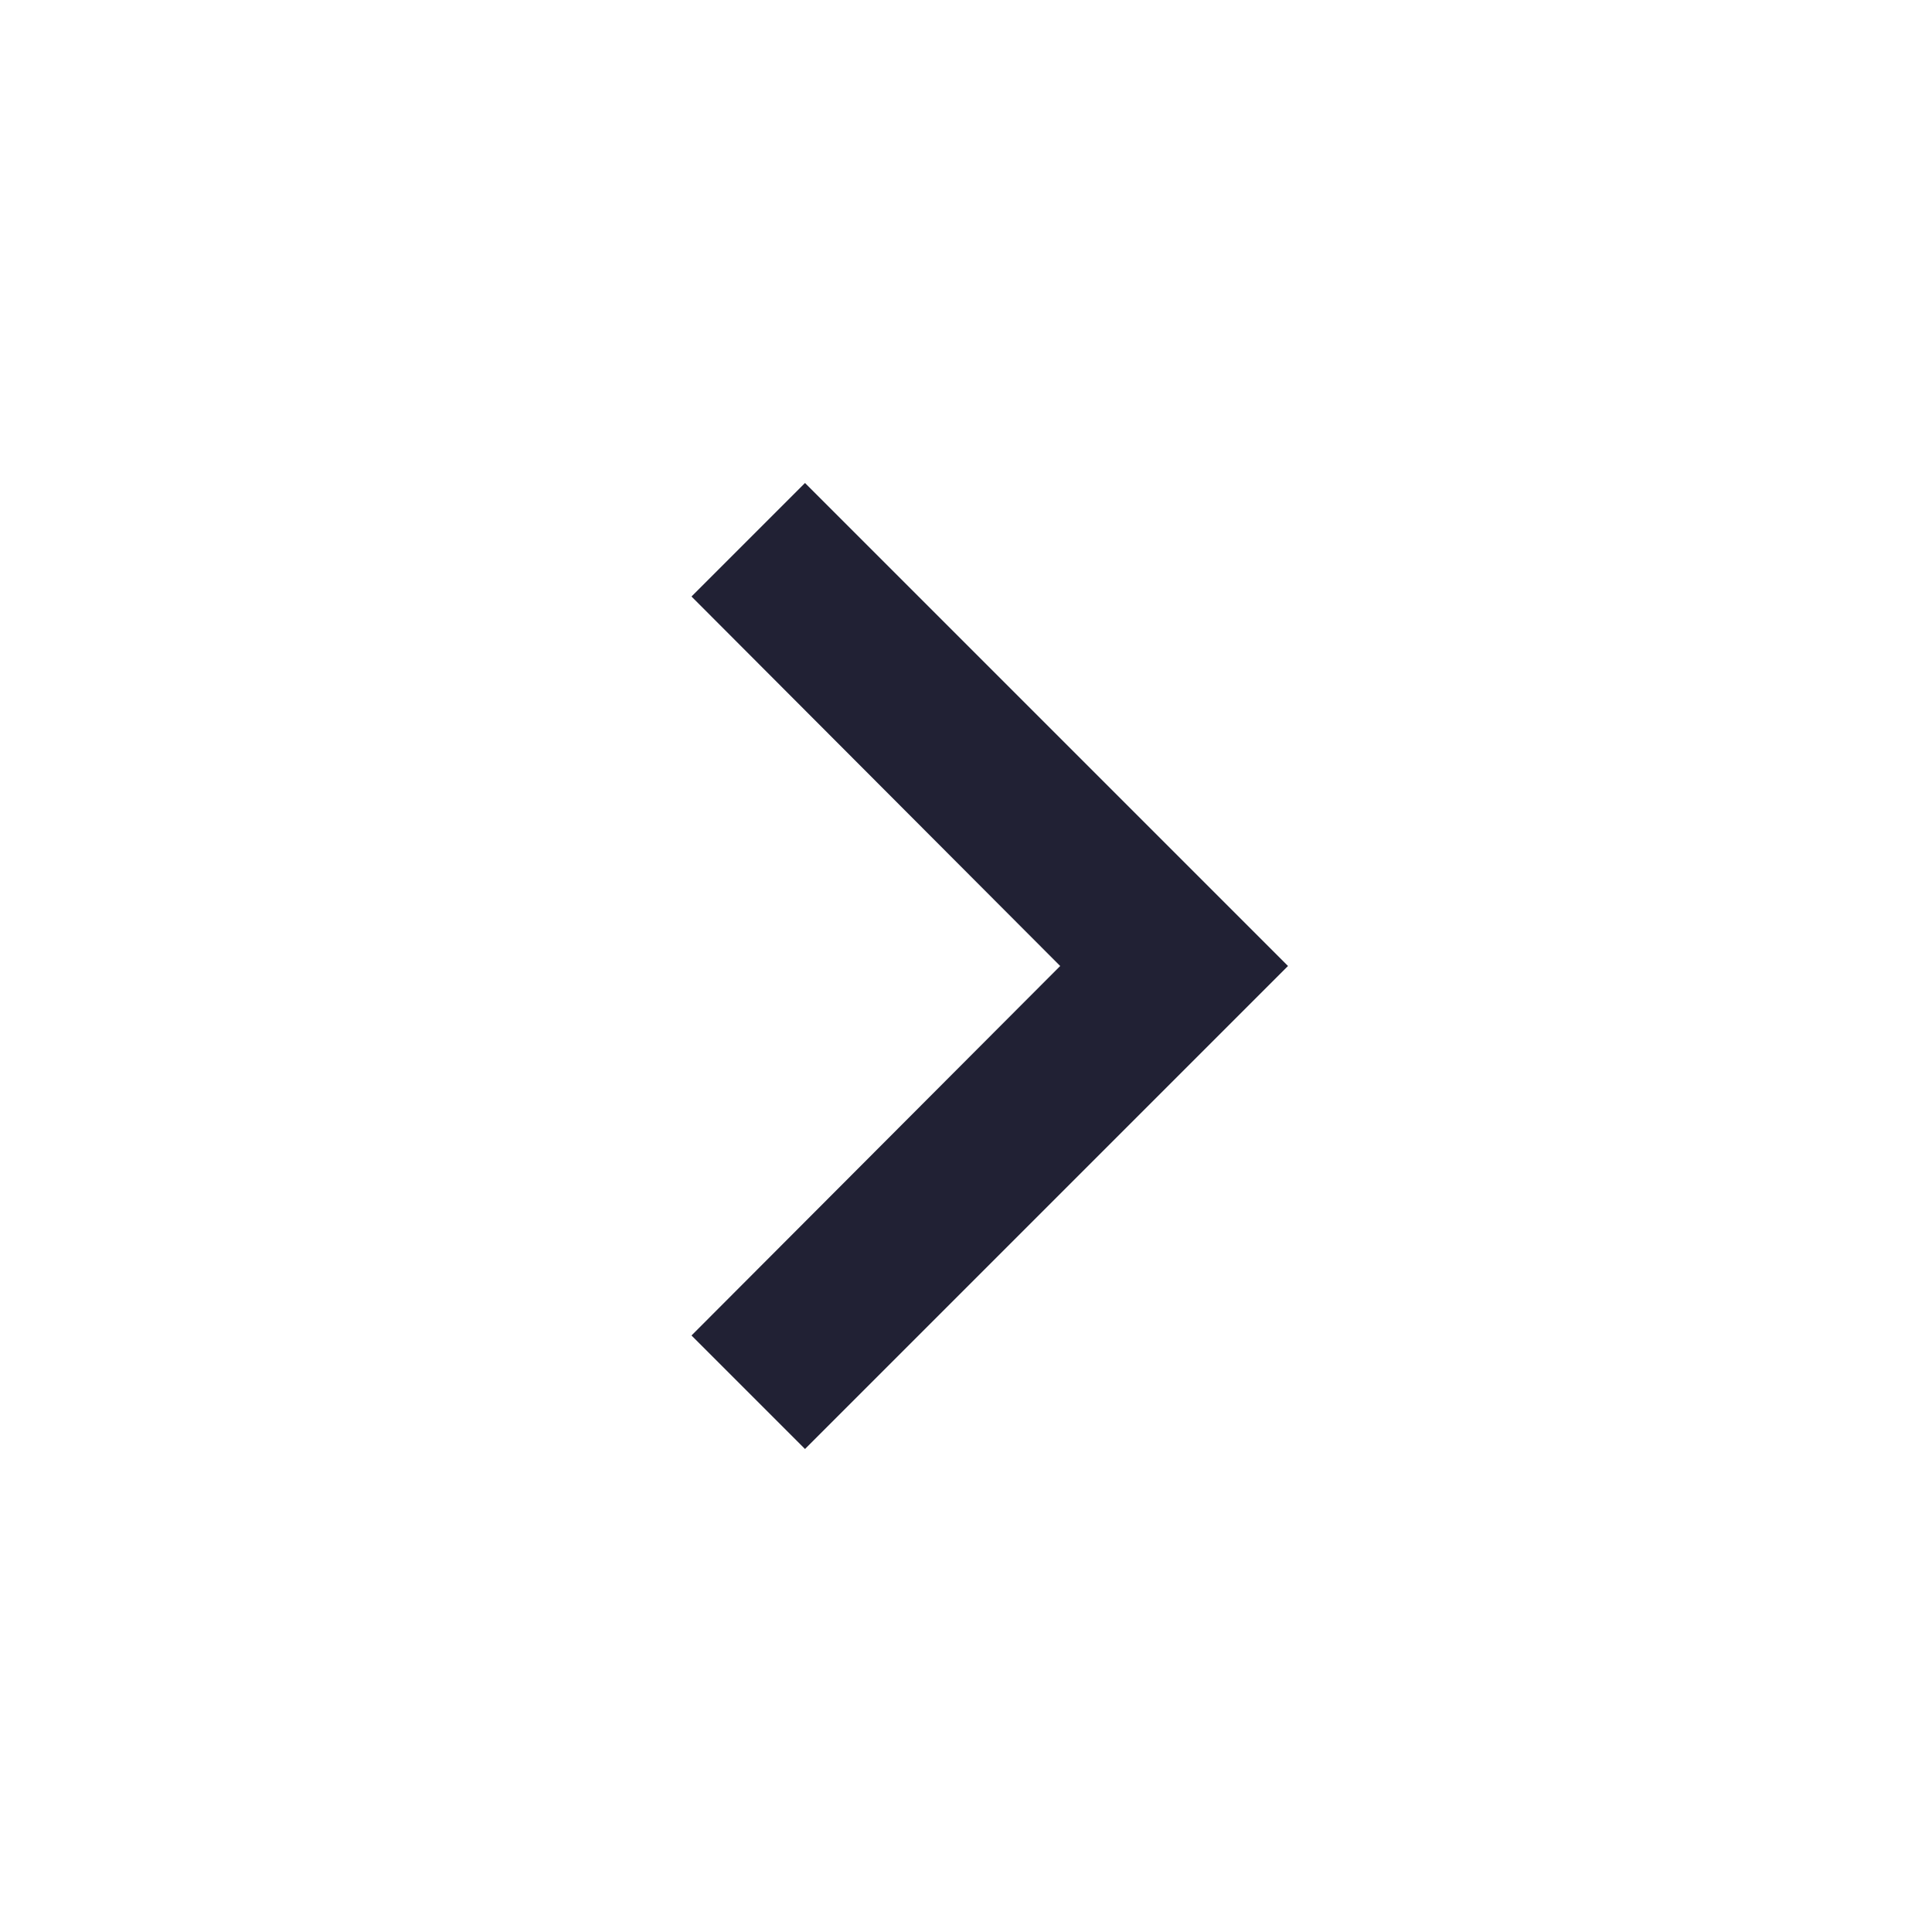
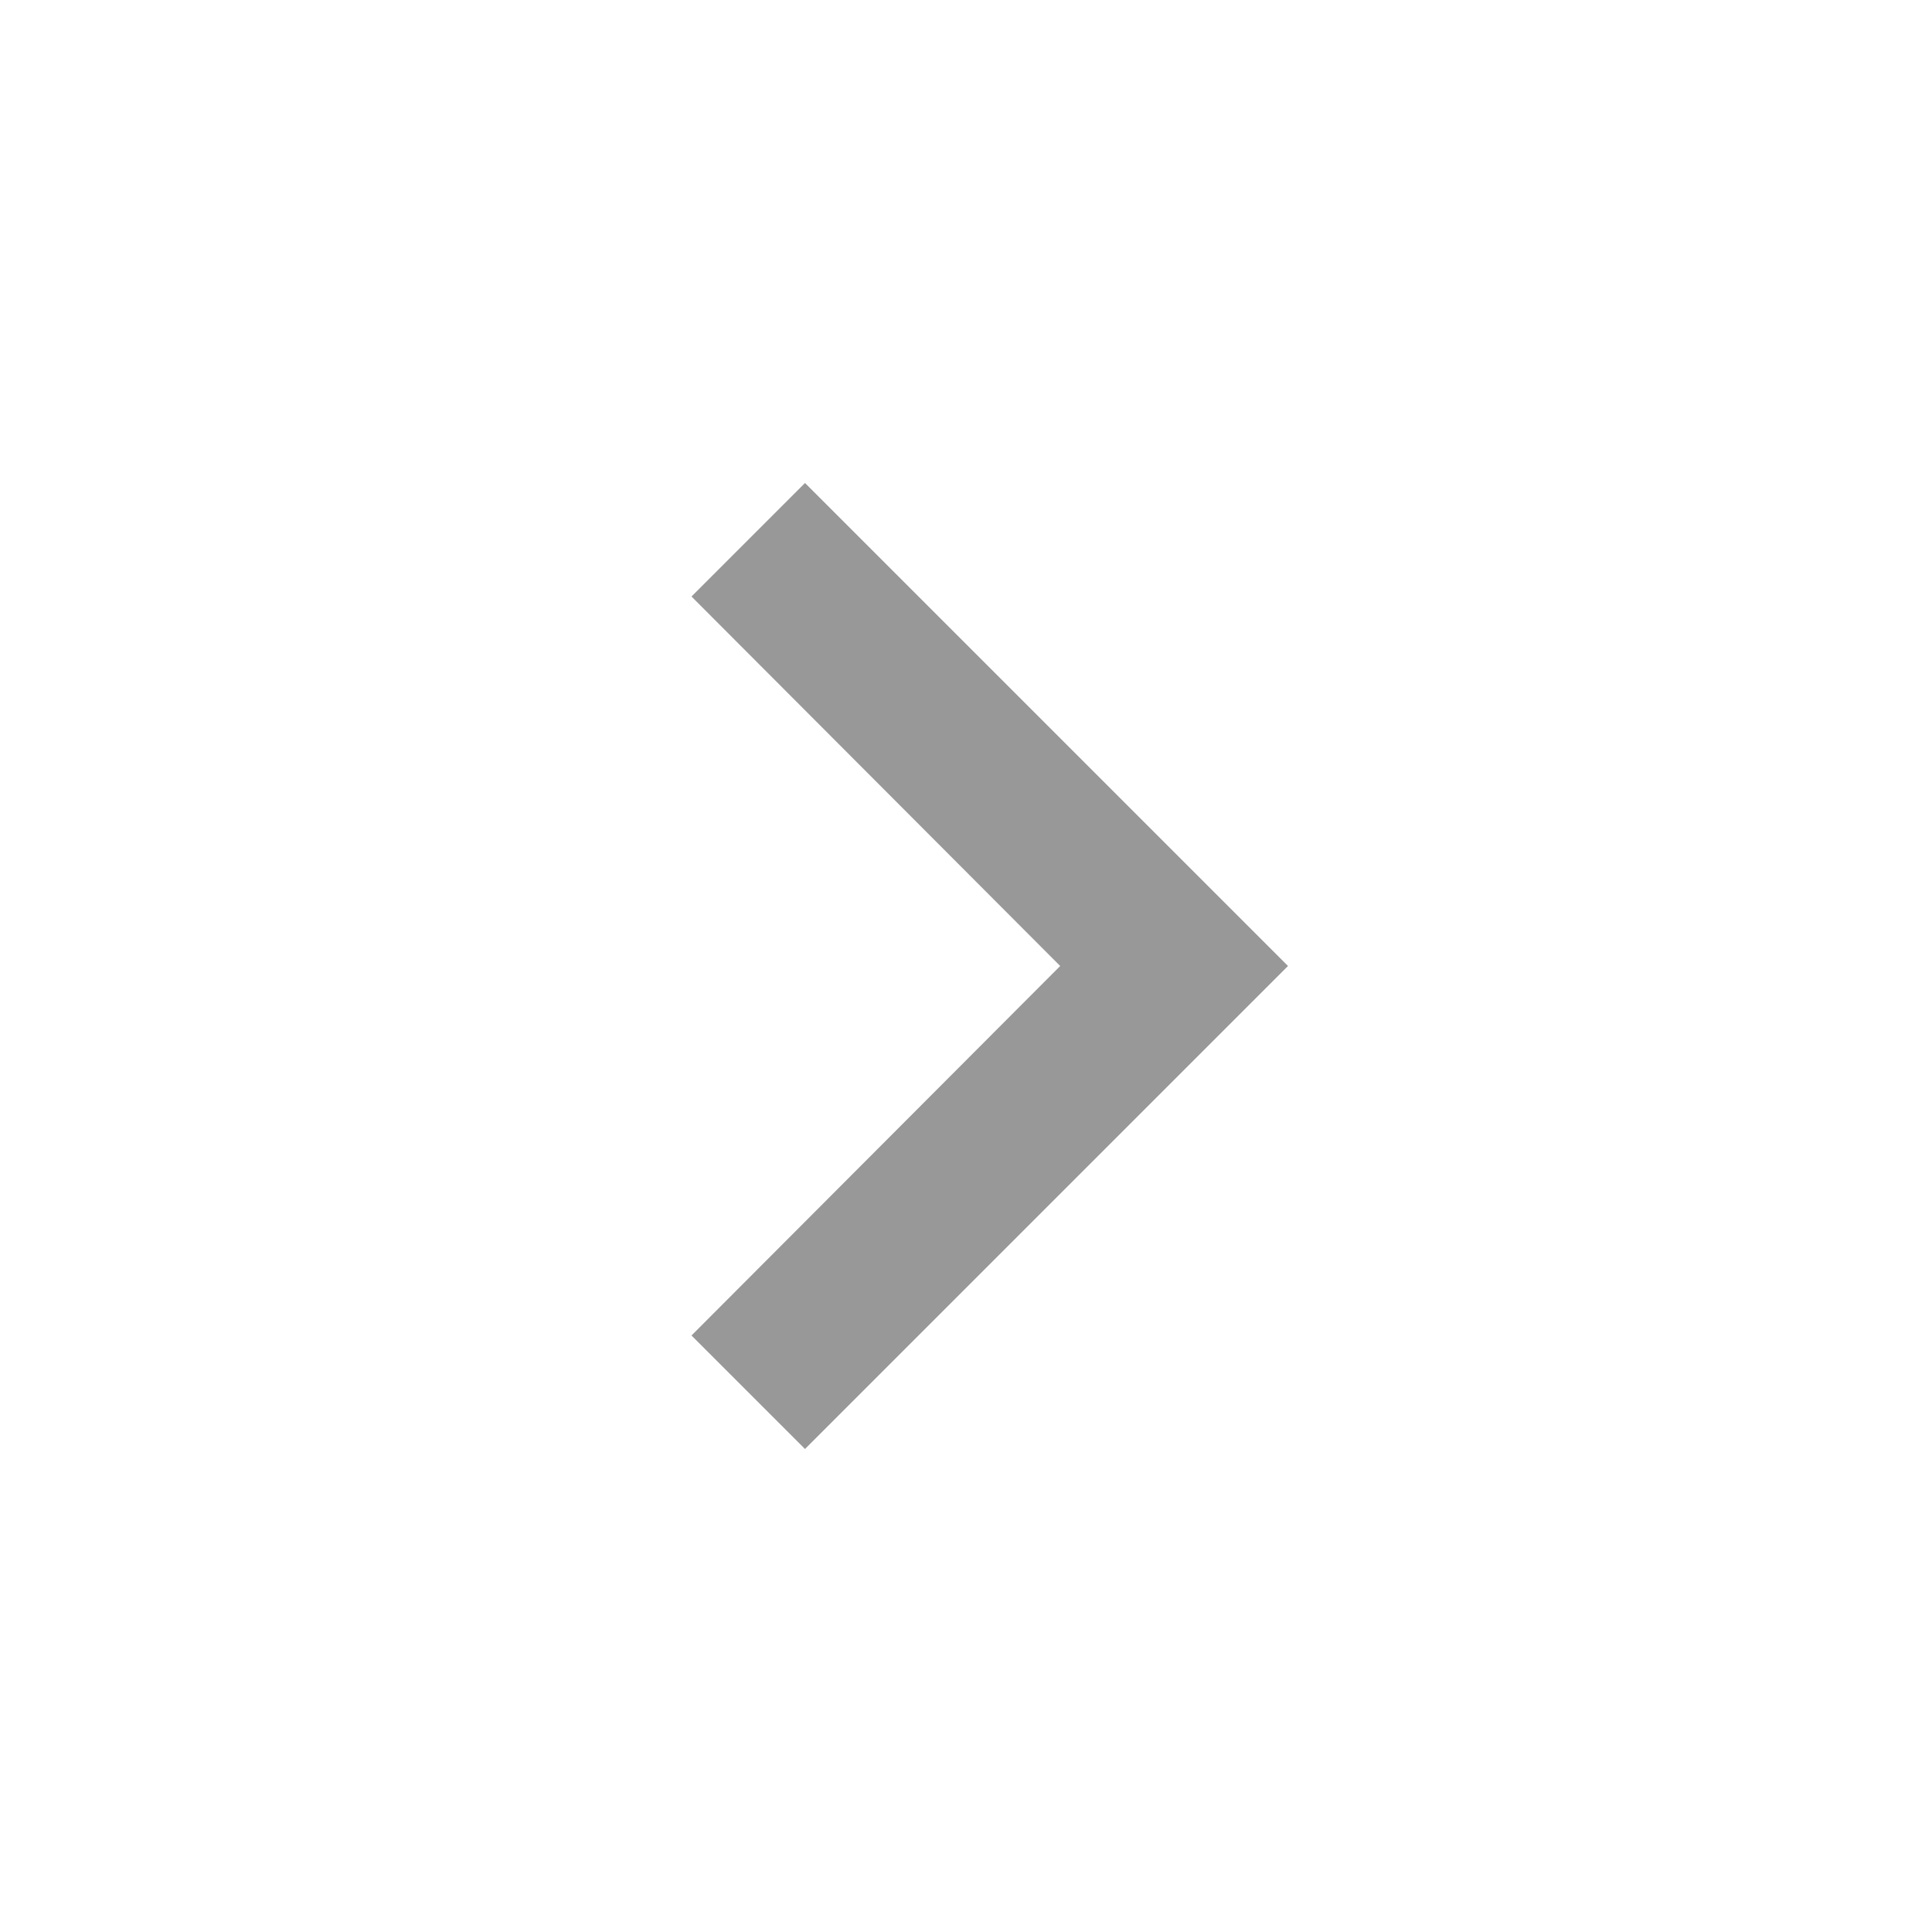
- <svg xmlns="http://www.w3.org/2000/svg" height="24px" viewBox="0 0 24 24" width="24px" fill="#212134">
+ <svg xmlns="http://www.w3.org/2000/svg" height="24px" viewBox="0 0 24 24" width="24px" fill="#989898">
  <path d="M0 0h24v24H0V0z" fill="none" />
  <path d="M10 6L8.59 7.41 13.17 12l-4.58 4.59L10 18l6-6-6-6z" />
</svg>
